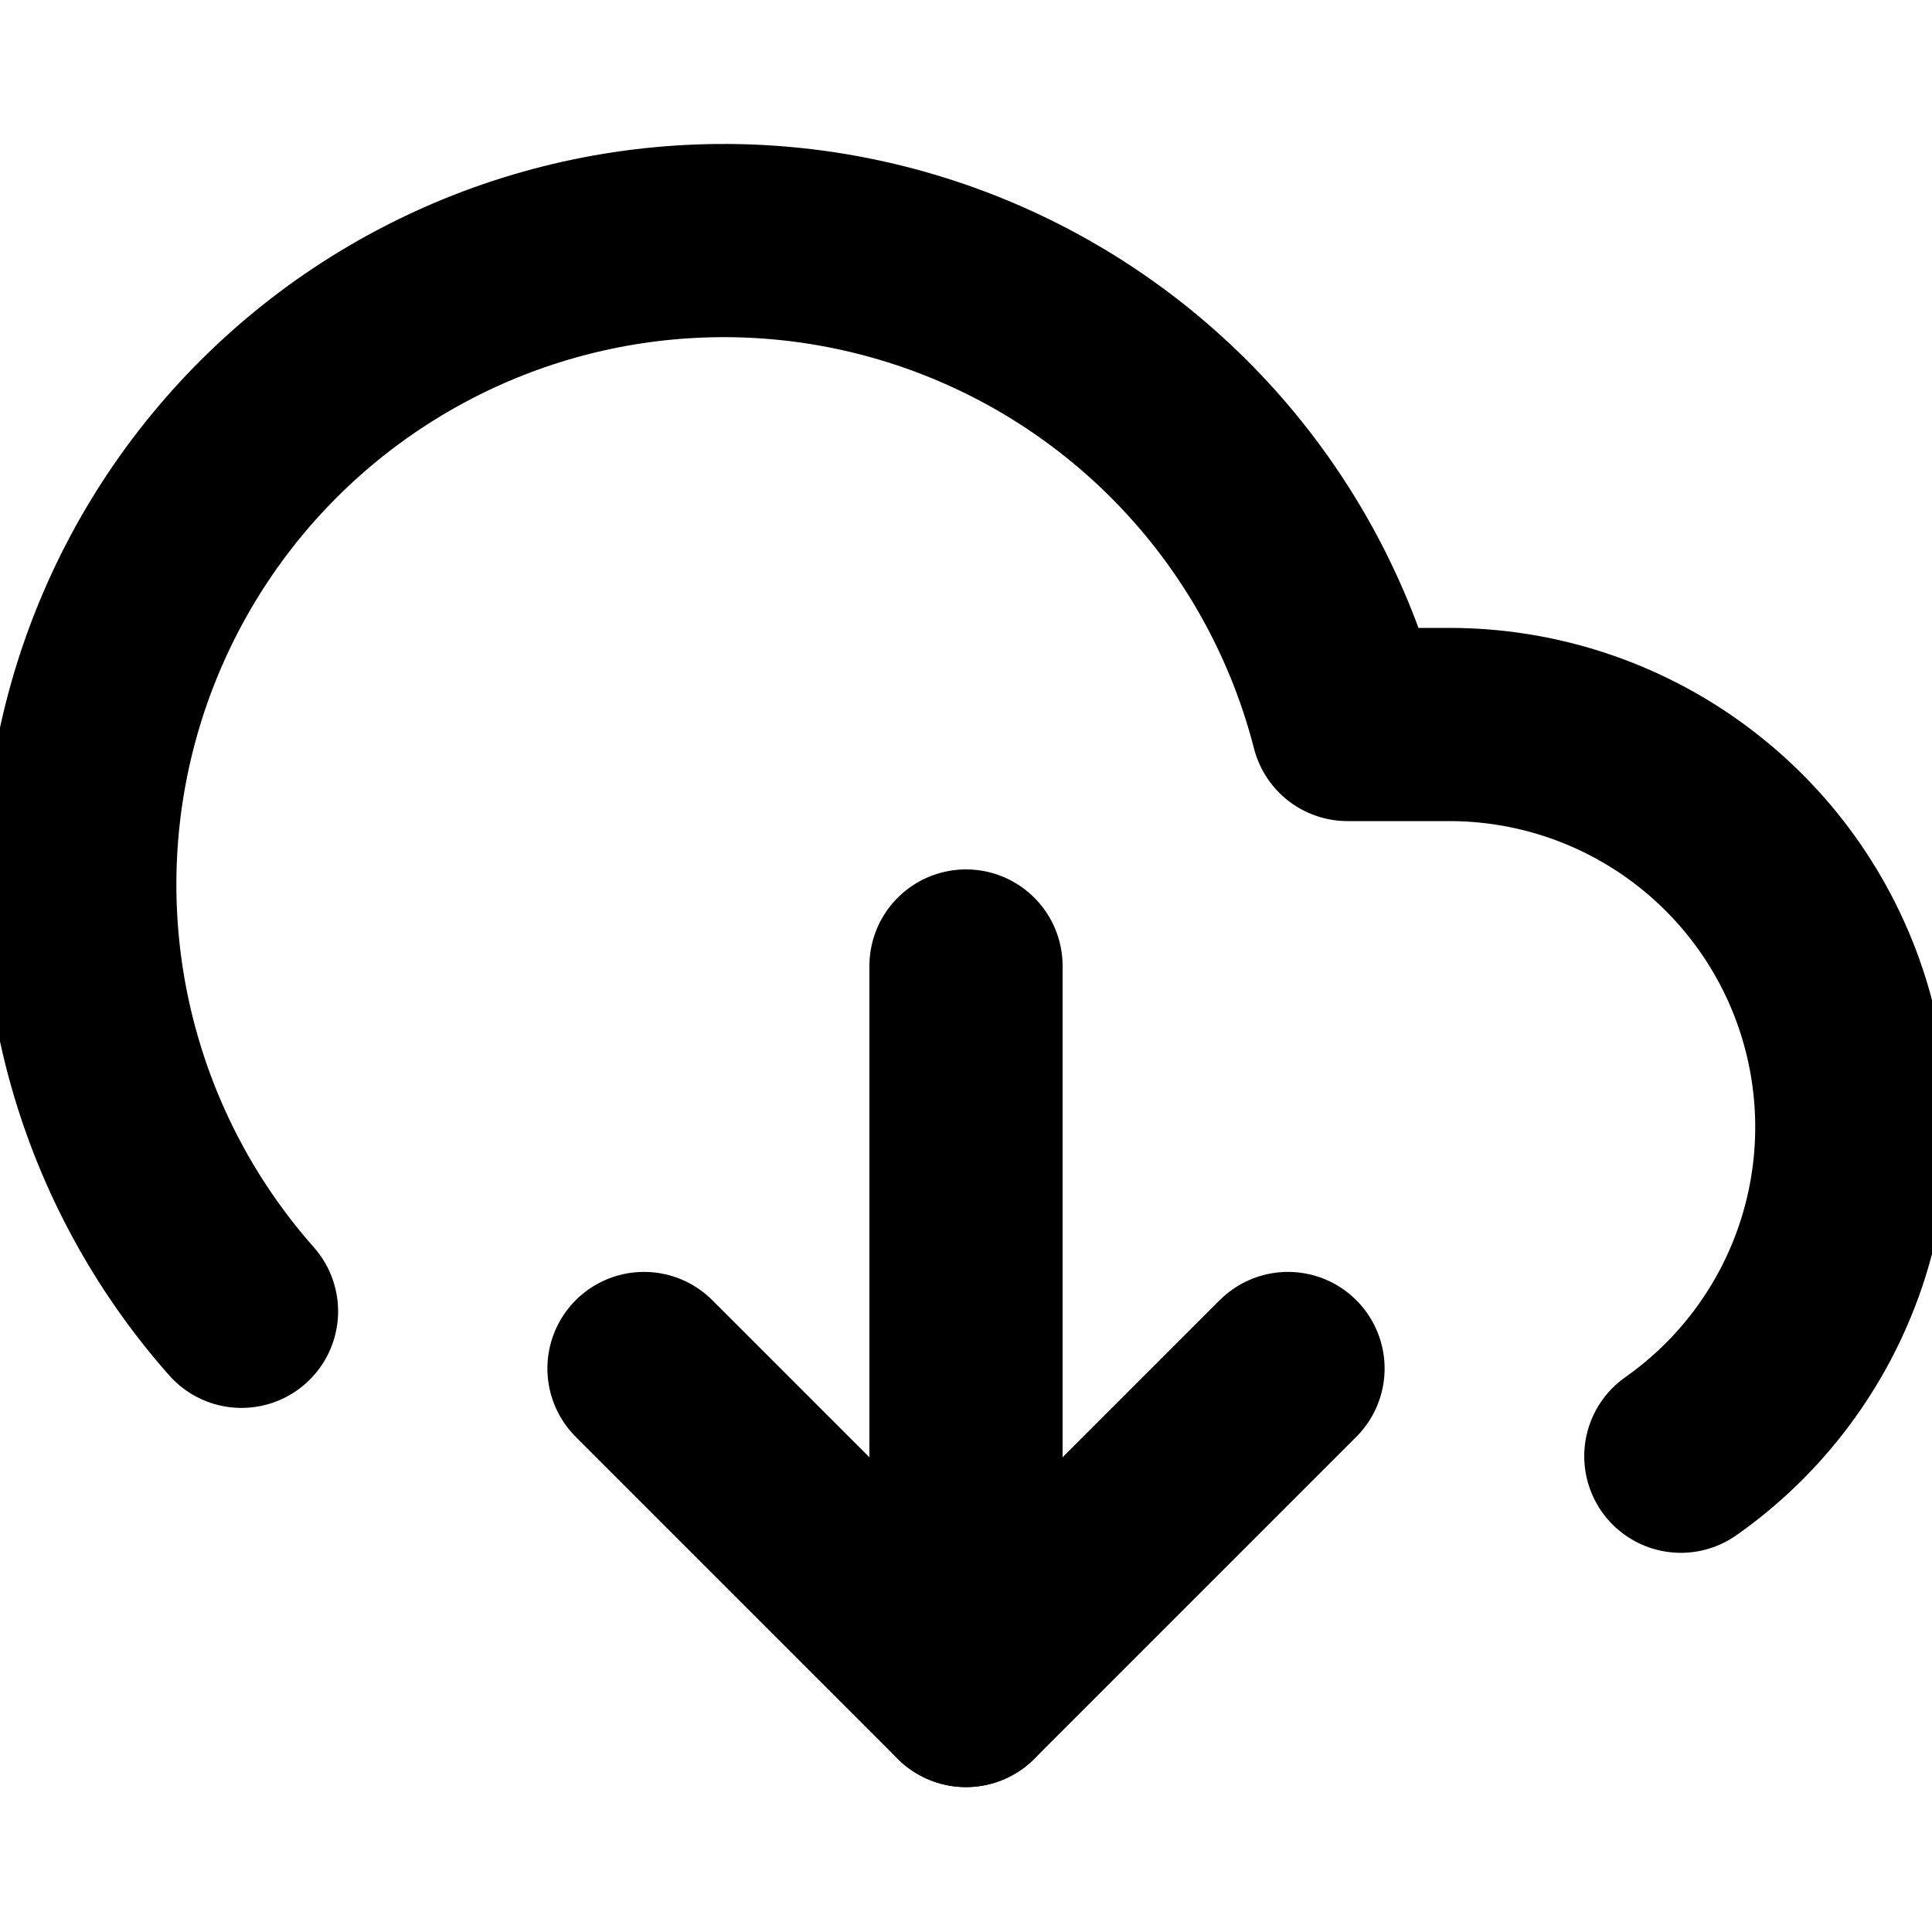
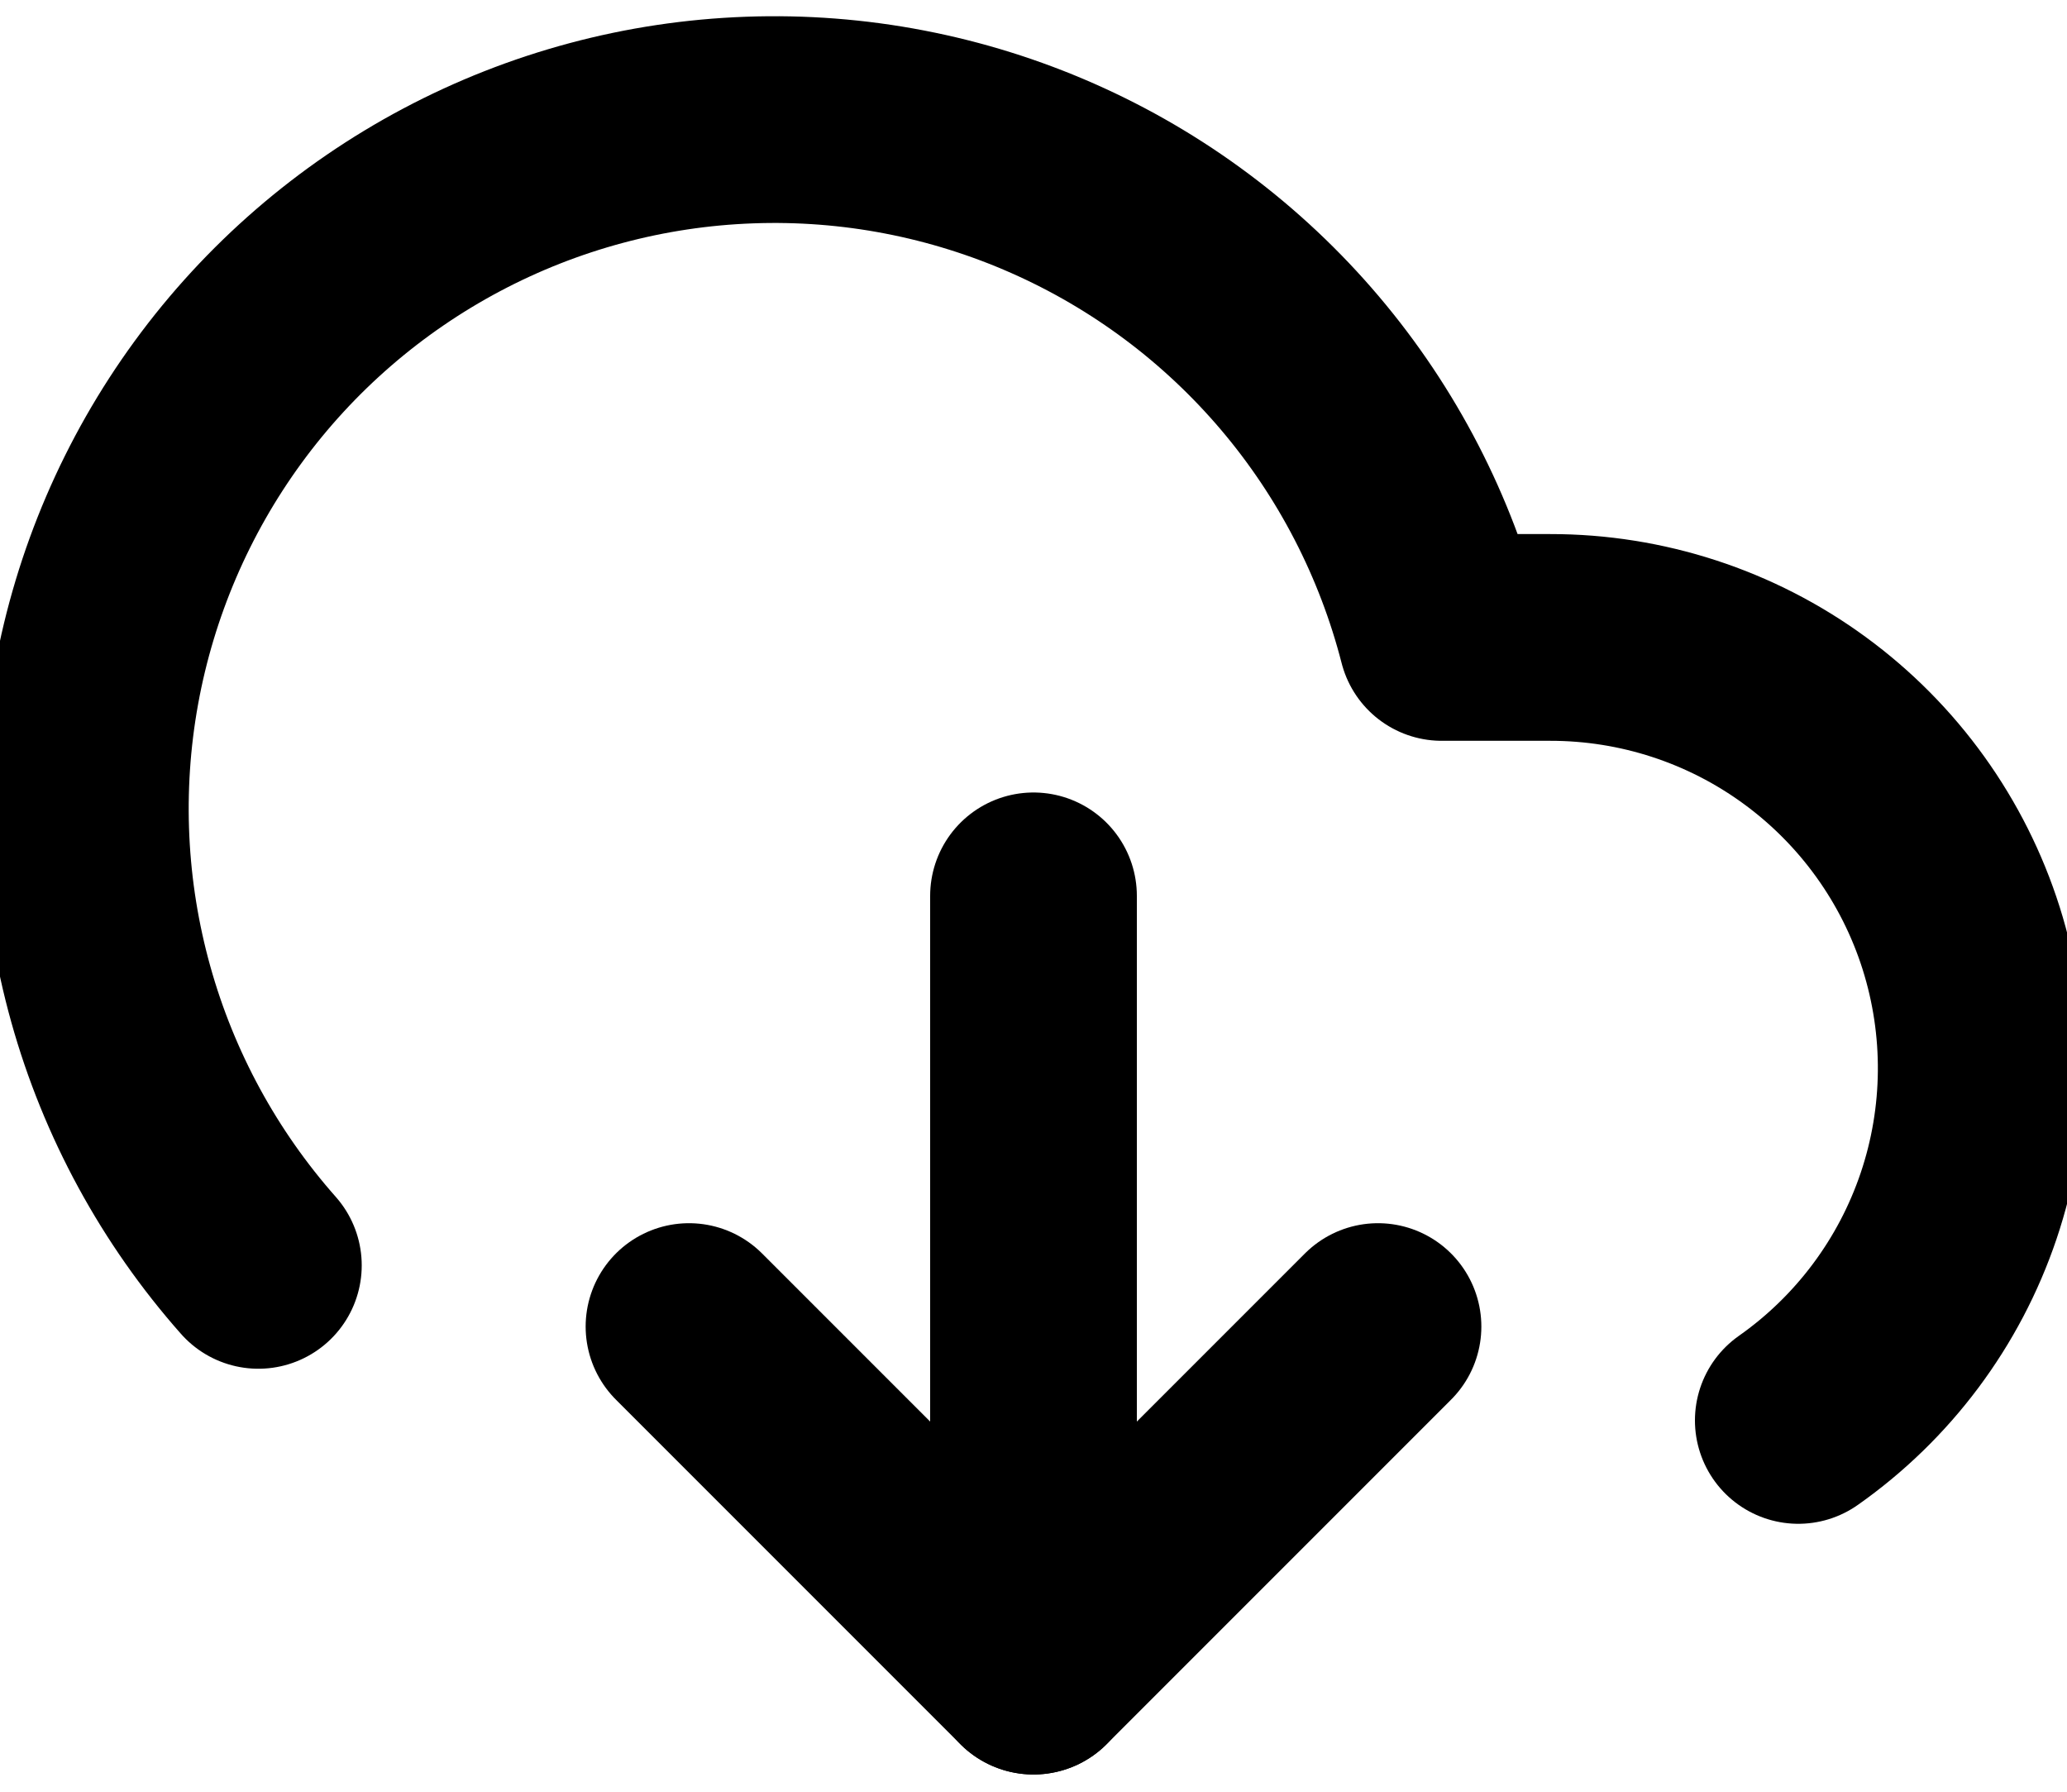
- <svg xmlns="http://www.w3.org/2000/svg" width="30" height="30" viewBox="0 0 30 30" fill="none">
-   <g clip-path="url(#clip0_582_228)">
-     <path d="M10 21.25L15 26.25L20 21.25" stroke="currentColor" stroke-width="3" stroke-linecap="round" stroke-linejoin="round" />
-     <path d="M15 15V26.25" stroke="currentColor" stroke-width="3" stroke-linecap="round" stroke-linejoin="round" />
-     <path d="M26.1 22.612C27.187 21.848 28.002 20.758 28.427 19.499C28.852 18.24 28.864 16.879 28.463 15.612C28.062 14.346 27.267 13.24 26.195 12.456C25.123 11.671 23.828 11.249 22.5 11.25H20.925C20.549 9.785 19.846 8.424 18.868 7.27C17.89 6.116 16.663 5.199 15.279 4.588C13.895 3.977 12.391 3.687 10.879 3.742C9.368 3.796 7.888 4.193 6.552 4.902C5.216 5.611 4.058 6.613 3.165 7.835C2.273 9.056 1.669 10.464 1.399 11.952C1.129 13.441 1.201 14.971 1.608 16.427C2.015 17.884 2.748 19.23 3.75 20.362" stroke="currentColor" stroke-width="3" stroke-linecap="round" stroke-linejoin="round" />
-   </g>
-   <defs>
-     <clipPath id="clip0_582_228">
-       <rect width="30" height="30" fill="currentColor" />
-     </clipPath>
-   </defs>
+ <svg xmlns="http://www.w3.org/2000/svg" width="30" height="26" viewBox="0 0 30 26" fill="none">
+   <path d="M10 19.25L15 24.25L20 19.25" stroke="currentColor" stroke-width="3" stroke-linecap="round" stroke-linejoin="round" />
+   <path d="M15 13V24.25" stroke="currentColor" stroke-width="3" stroke-linecap="round" stroke-linejoin="round" />
+   <path d="M26.1 20.612C27.187 19.848 28.002 18.758 28.427 17.499C28.852 16.24 28.864 14.879 28.463 13.612C28.062 12.346 27.267 11.24 26.195 10.456C25.123 9.671 23.828 9.249 22.5 9.25H20.925C20.549 7.785 19.846 6.424 18.868 5.27C17.89 4.116 16.663 3.199 15.279 2.588C13.895 1.977 12.391 1.687 10.879 1.742C9.368 1.796 7.888 2.193 6.552 2.902C5.216 3.611 4.058 4.613 3.165 5.835C2.273 7.056 1.669 8.464 1.399 9.952C1.129 11.441 1.201 12.971 1.608 14.427C2.015 15.884 2.748 17.23 3.75 18.362" stroke="currentColor" stroke-width="3" stroke-linecap="round" stroke-linejoin="round" />
</svg>
